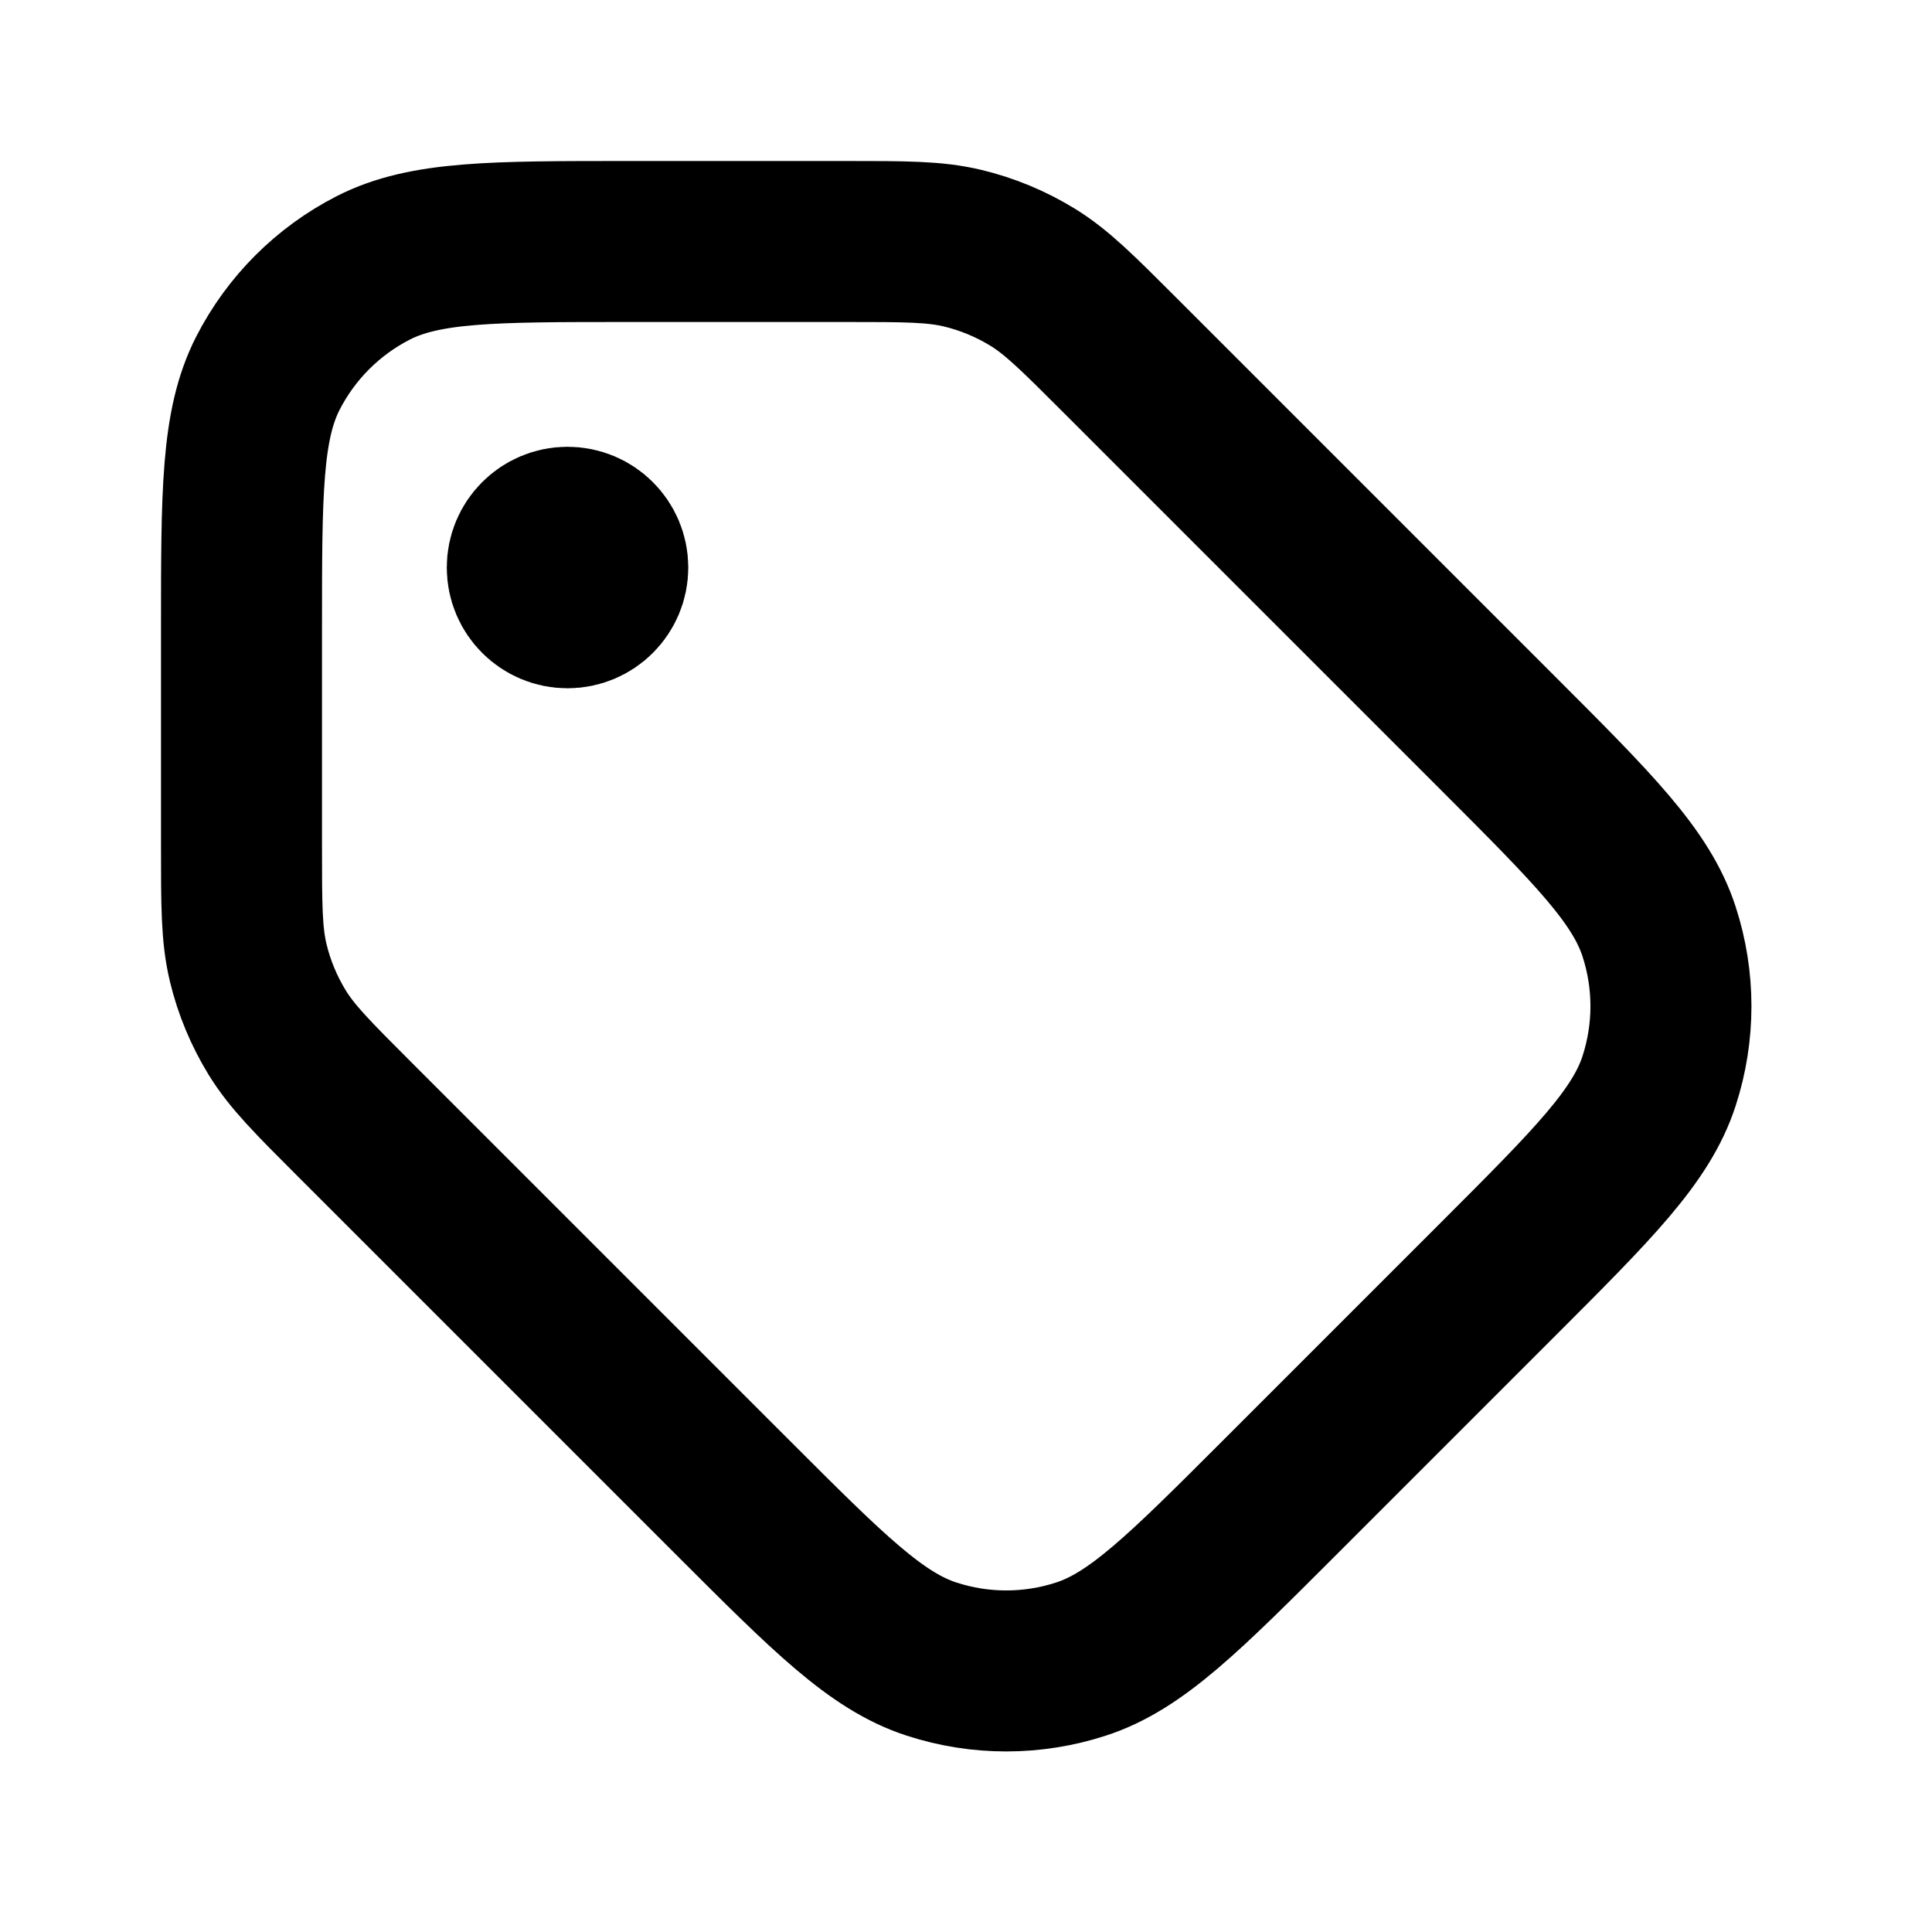
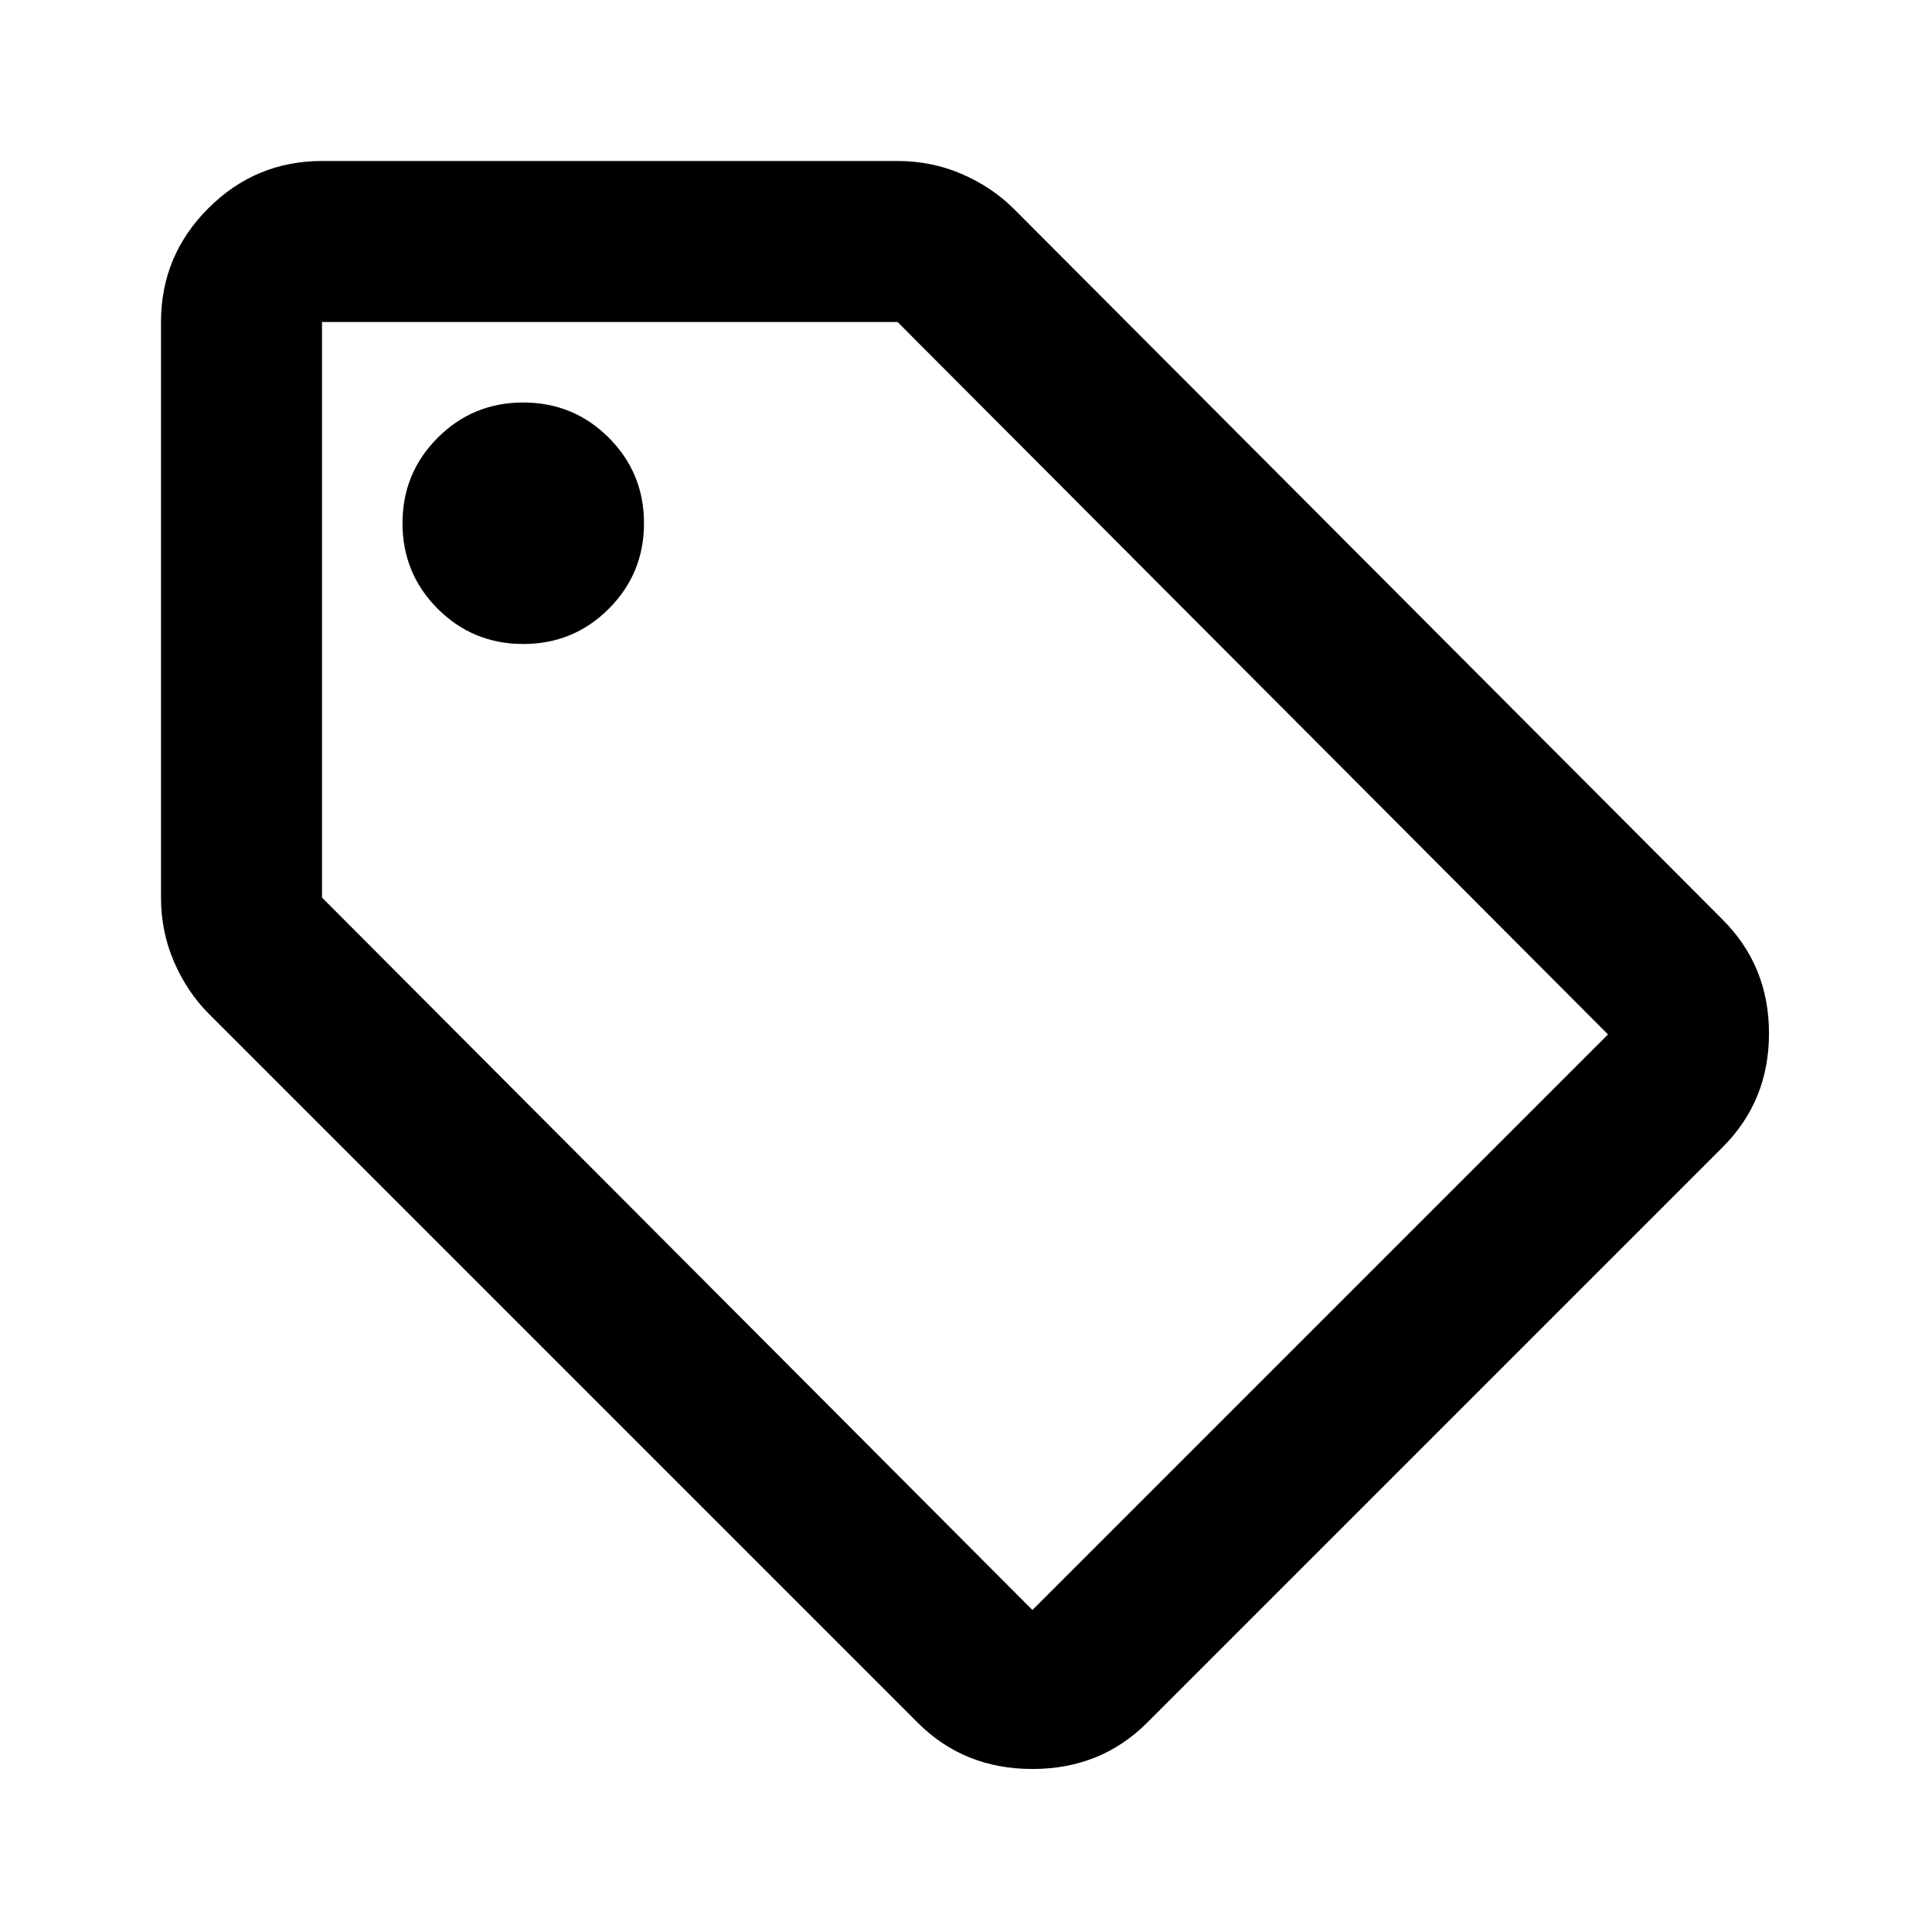
- <svg xmlns="http://www.w3.org/2000/svg" width="24" height="24" viewBox="0 0 24 24" fill="none">
-   <path d="M7.05 7.05H7.06M10.512 3H7.8C6.12 3 5.28 3 4.638 3.327C4.074 3.615 3.615 4.074 3.327 4.638C3 5.28 3 6.12 3 7.8V10.512C3 11.245 3 11.612 3.083 11.958C3.156 12.264 3.278 12.556 3.442 12.825C3.628 13.128 3.887 13.387 4.406 13.906L9.106 18.606C10.294 19.794 10.888 20.388 11.573 20.61C12.175 20.806 12.825 20.806 13.427 20.61C14.112 20.388 14.706 19.794 15.894 18.606L18.606 15.894C19.794 14.706 20.388 14.112 20.61 13.427C20.806 12.825 20.806 12.175 20.61 11.573C20.388 10.888 19.794 10.294 18.606 9.106L13.906 4.406C13.387 3.887 13.128 3.628 12.825 3.442C12.556 3.278 12.264 3.156 11.958 3.083C11.612 3 11.245 3 10.512 3ZM7.55 7.05C7.55 7.326 7.326 7.55 7.05 7.55C6.774 7.55 6.55 7.326 6.55 7.05C6.55 6.774 6.774 6.55 7.05 6.55C7.326 6.55 7.55 6.774 7.55 7.05Z" stroke="black" stroke-width="2" stroke-linecap="round" stroke-linejoin="round" />
+ <svg xmlns="http://www.w3.org/2000/svg" height="24" viewBox="0 -960 960 960" width="24">
+   <path d="M570-104q-23 23-57 23t-57-23L104-456q-11-11-17.5-26T80-514v-286q0-33 23.5-56.5T160-880h286q17 0 32 6.5t26 17.5l352 353q23 23 23 56.5T856-390L570-104Zm-57-56 286-286-353-354H160v286l353 354ZM260-640q25 0 42.5-17.5T320-700q0-25-17.5-42.5T260-760q-25 0-42.5 17.5T200-700q0 25 17.5 42.5T260-640ZM160-800Z" />
</svg>
